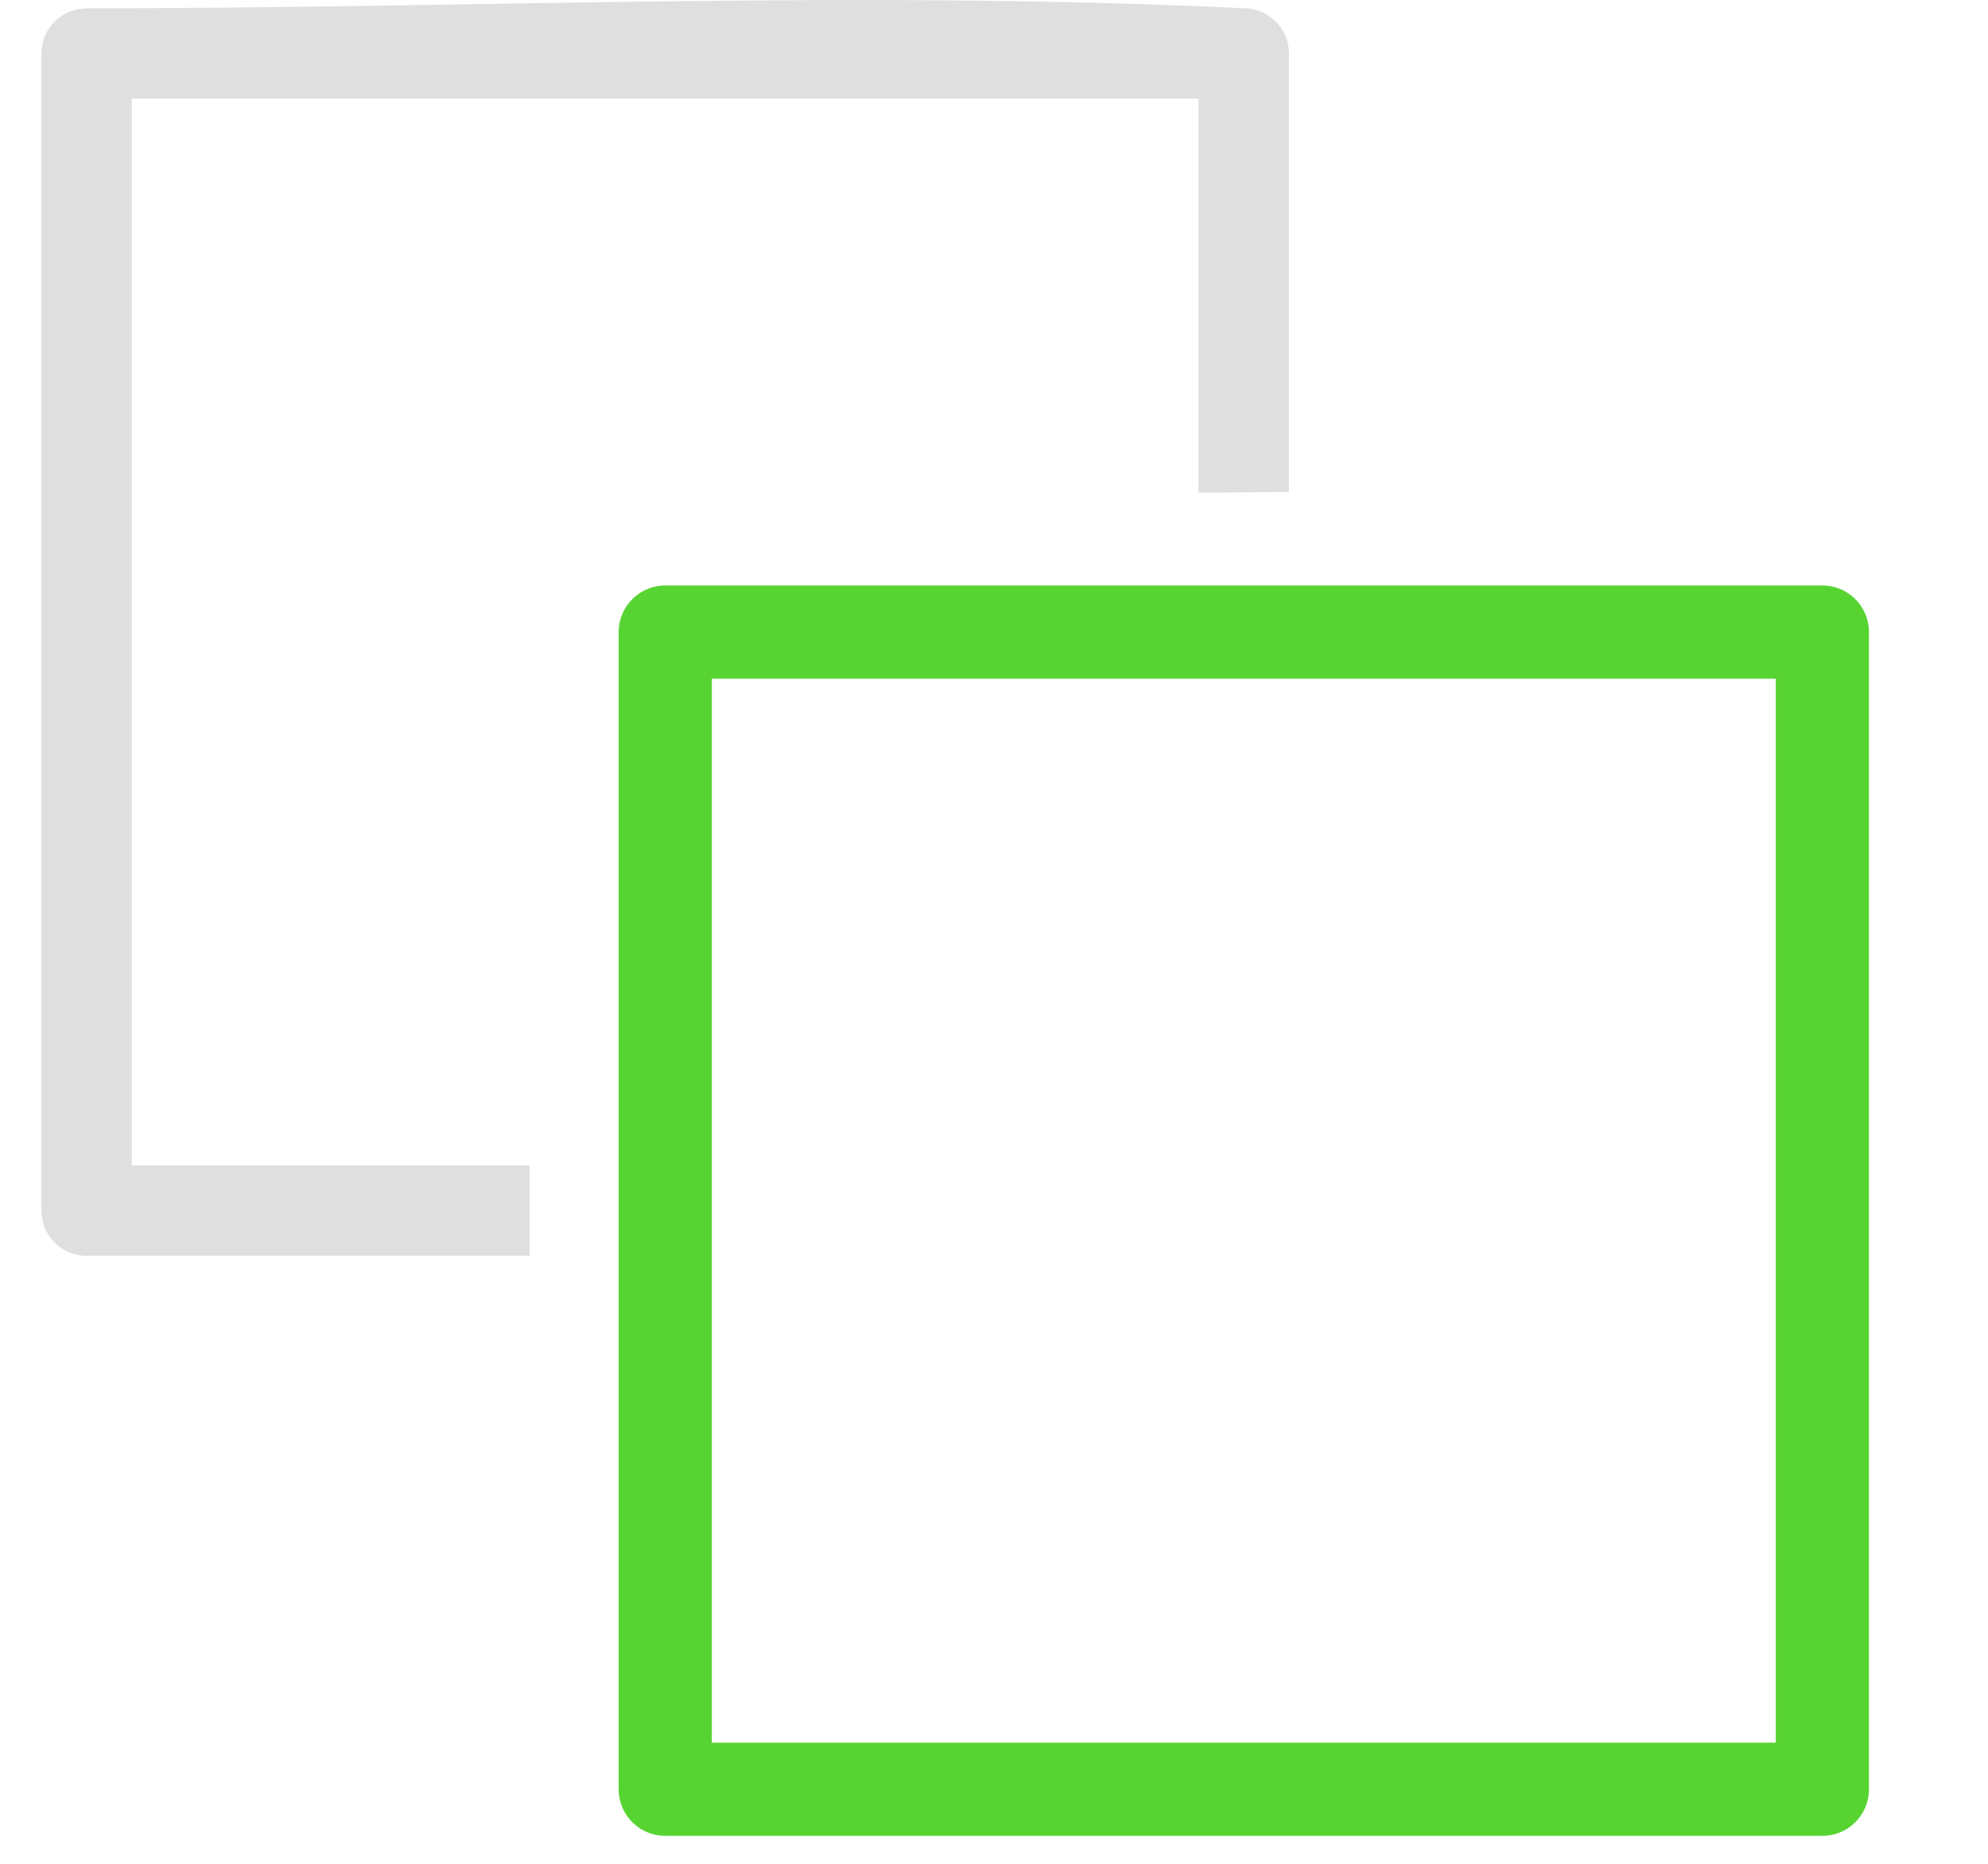
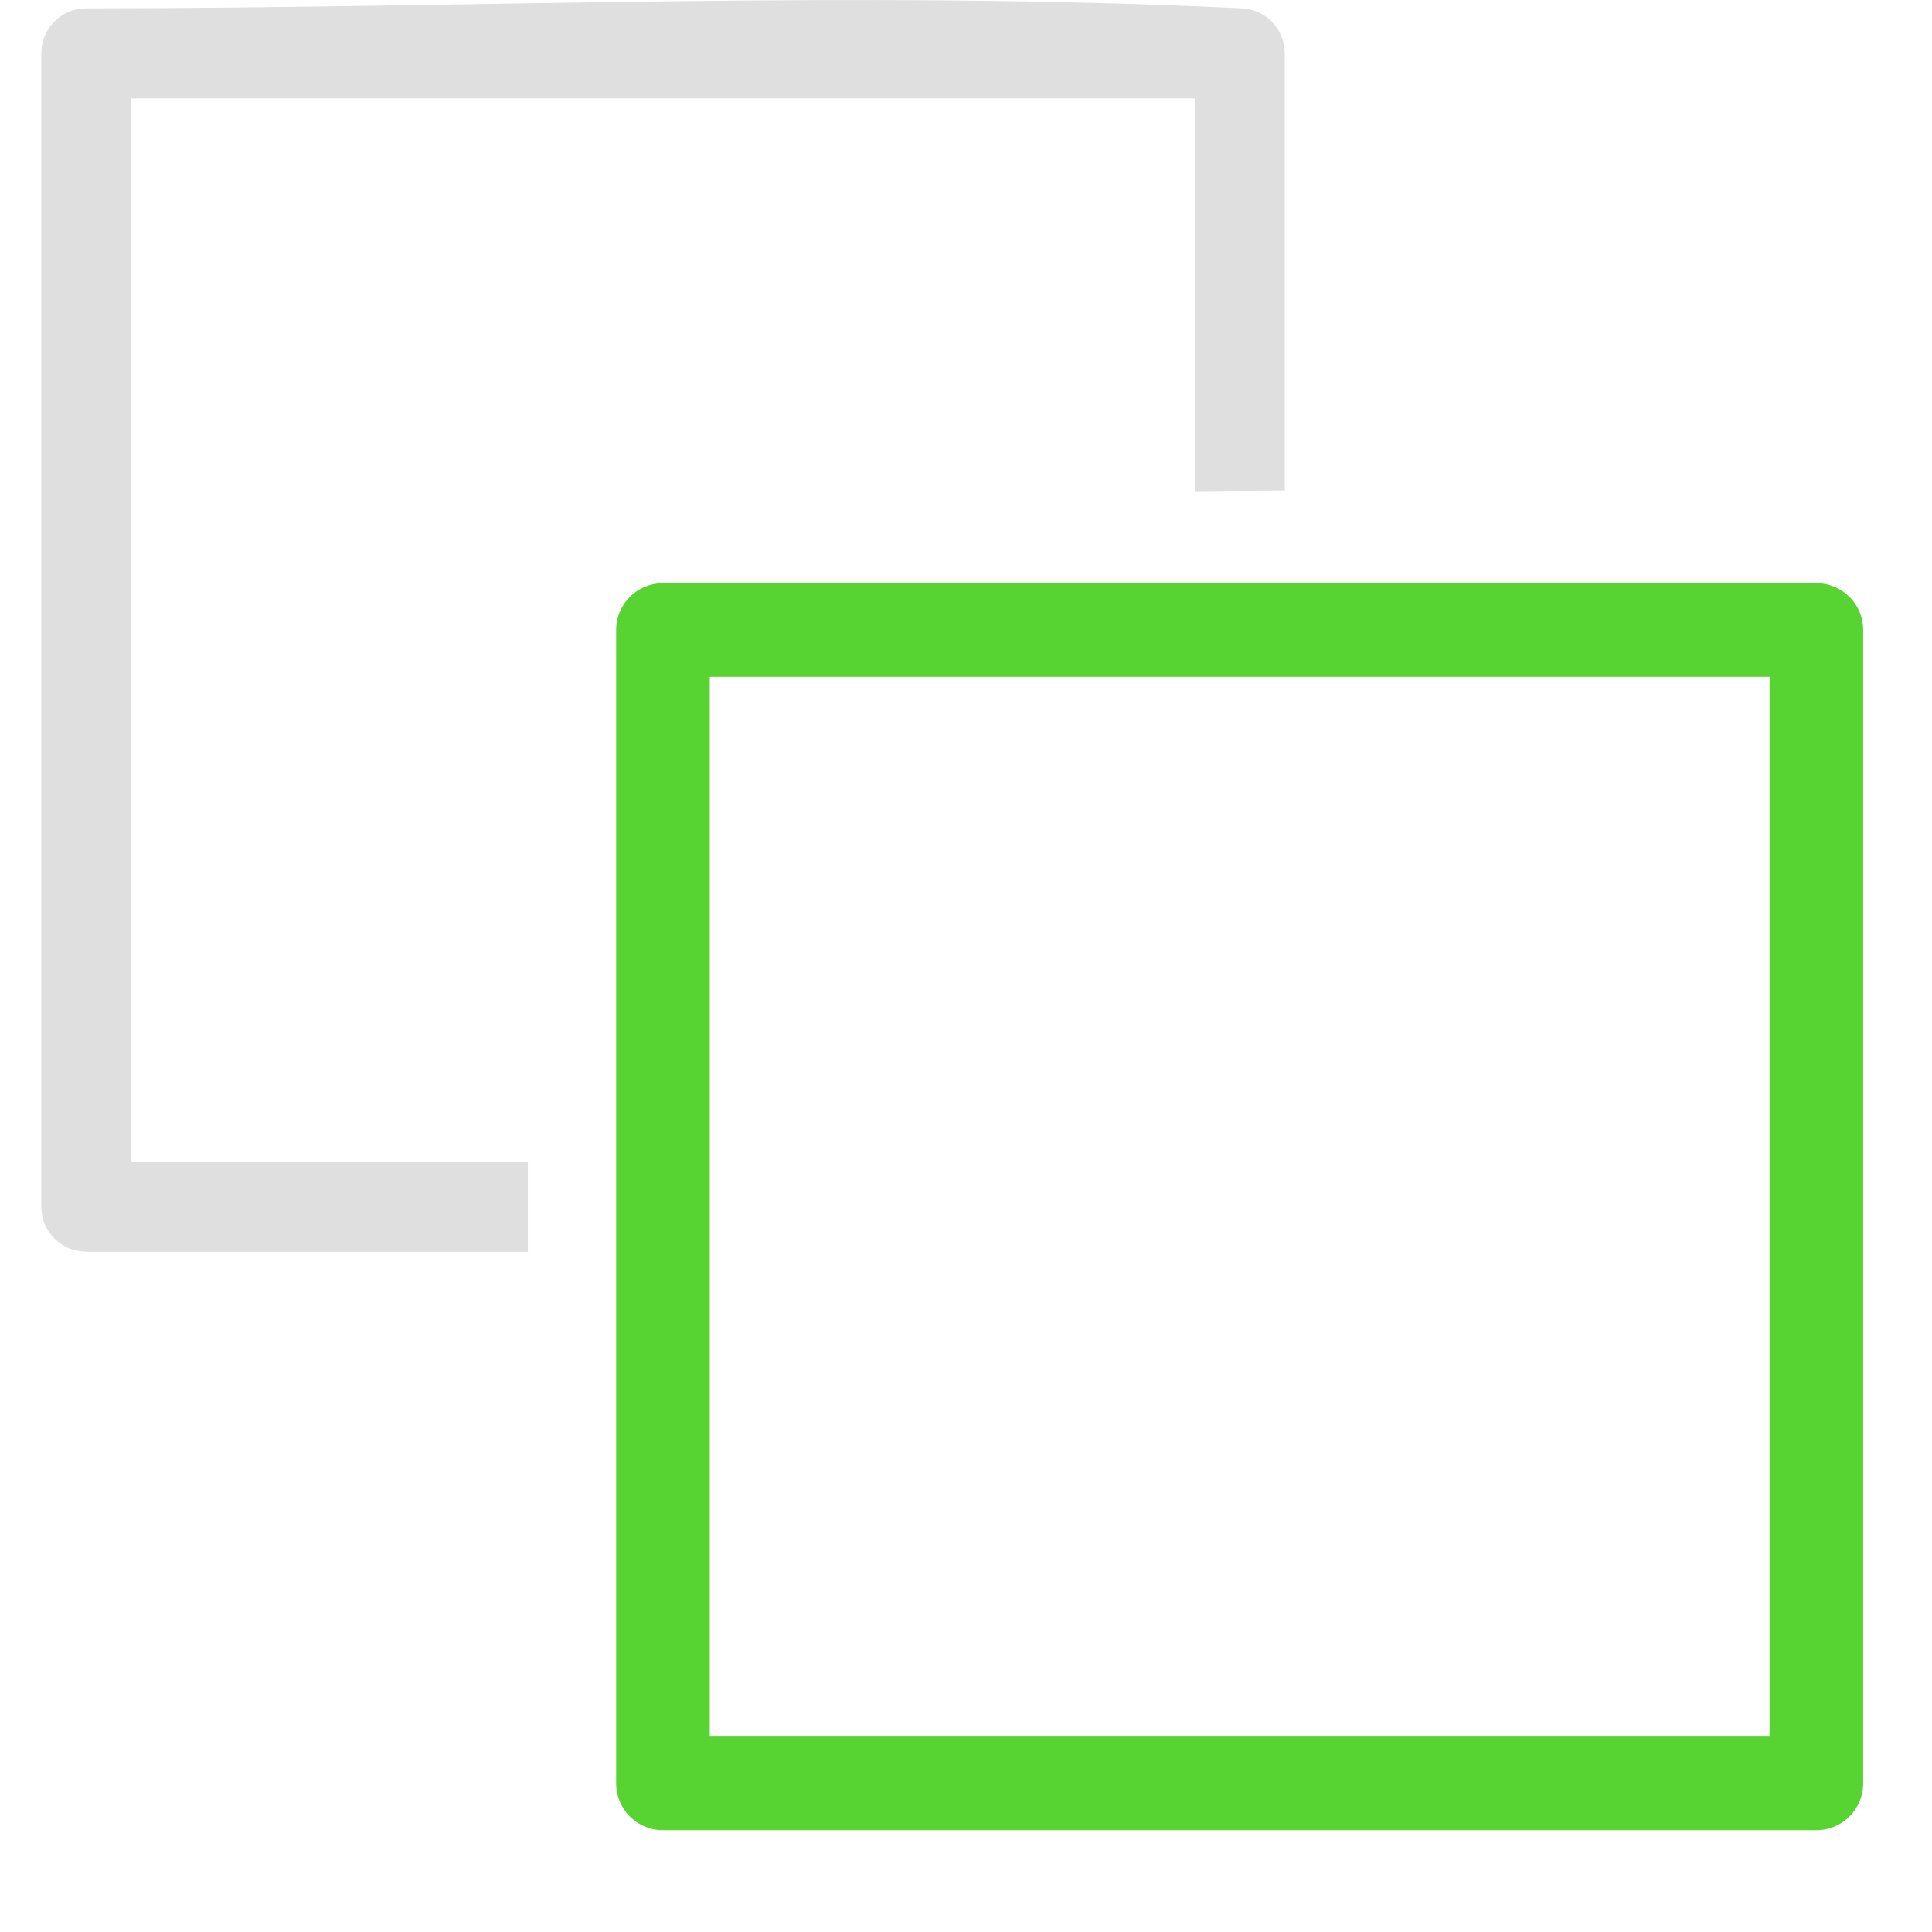
- <svg xmlns="http://www.w3.org/2000/svg" width="100%" height="100%" viewBox="0 0 16 15" version="1.1" xml:space="preserve" style="fill-rule:evenodd;clip-rule:evenodd;stroke-linecap:round;stroke-linejoin:round;stroke-miterlimit:1.5;">
+ <svg xmlns="http://www.w3.org/2000/svg" width="100%" height="100%" viewBox="0 0 13 13" version="1.1" xml:space="preserve" style="fill-rule:evenodd;clip-rule:evenodd;stroke-linecap:round;stroke-linejoin:round;stroke-miterlimit:1.5;">
  <g id="operation-send-forward">
-     <path d="M4.262,10.107l-3.565,0c-0.048,-0.002 -0.094,-0.009 -0.139,-0.027c-0.1,-0.042 -0.178,-0.128 -0.209,-0.231c-0.011,-0.035 -0.014,-0.069 -0.016,-0.106l0,-9.313c0.002,-0.036 0.005,-0.07 0.016,-0.105c0.031,-0.104 0.109,-0.189 0.209,-0.231c0.045,-0.018 0.091,-0.025 0.139,-0.027c3.116,0 6.236,-0.151 9.349,0.001c0.036,0.006 0.07,0.012 0.103,0.026c0.1,0.042 0.178,0.127 0.209,0.231c0.011,0.035 0.014,0.069 0.016,0.105l0,3.53c-0.243,0.002 -0.485,0.003 -0.728,0.005l0,-3.171l-8.585,0l0,8.586l3.201,0l0,0.727Z" style="fill:#dfdfdf;" />
-     <rect x="5.354" y="5.087" width="9.313" height="9.313" style="fill:none;stroke:#58d432;stroke-width:0.75px;" />
+     <path d="M3.552,8.423l-2.971,0c-0.04,-0.002 -0.078,-0.008 -0.116,-0.023c-0.083,-0.035 -0.148,-0.106 -0.174,-0.192c-0.009,-0.03 -0.012,-0.058 -0.013,-0.088l0,-7.761c0.001,-0.031 0.004,-0.059 0.013,-0.088c0.026,-0.086 0.091,-0.158 0.174,-0.192c0.038,-0.016 0.076,-0.021 0.116,-0.023c2.597,0 5.197,-0.126 7.791,0.001c0.029,0.004 0.058,0.01 0.086,0.022c0.083,0.034 0.148,0.106 0.174,0.192c0.009,0.029 0.011,0.057 0.013,0.088l0,2.941c-0.202,0.001 -0.404,0.003 -0.606,0.005l0,-2.643l-7.155,0l0,7.154l2.668,0l0,0.607Z" style="fill:#dfdfdf;" />
+     <rect x="4.461" y="4.239" width="7.761" height="7.761" style="fill:none;stroke:#58d432;stroke-width:0.63px;" />
  </g>
</svg>
